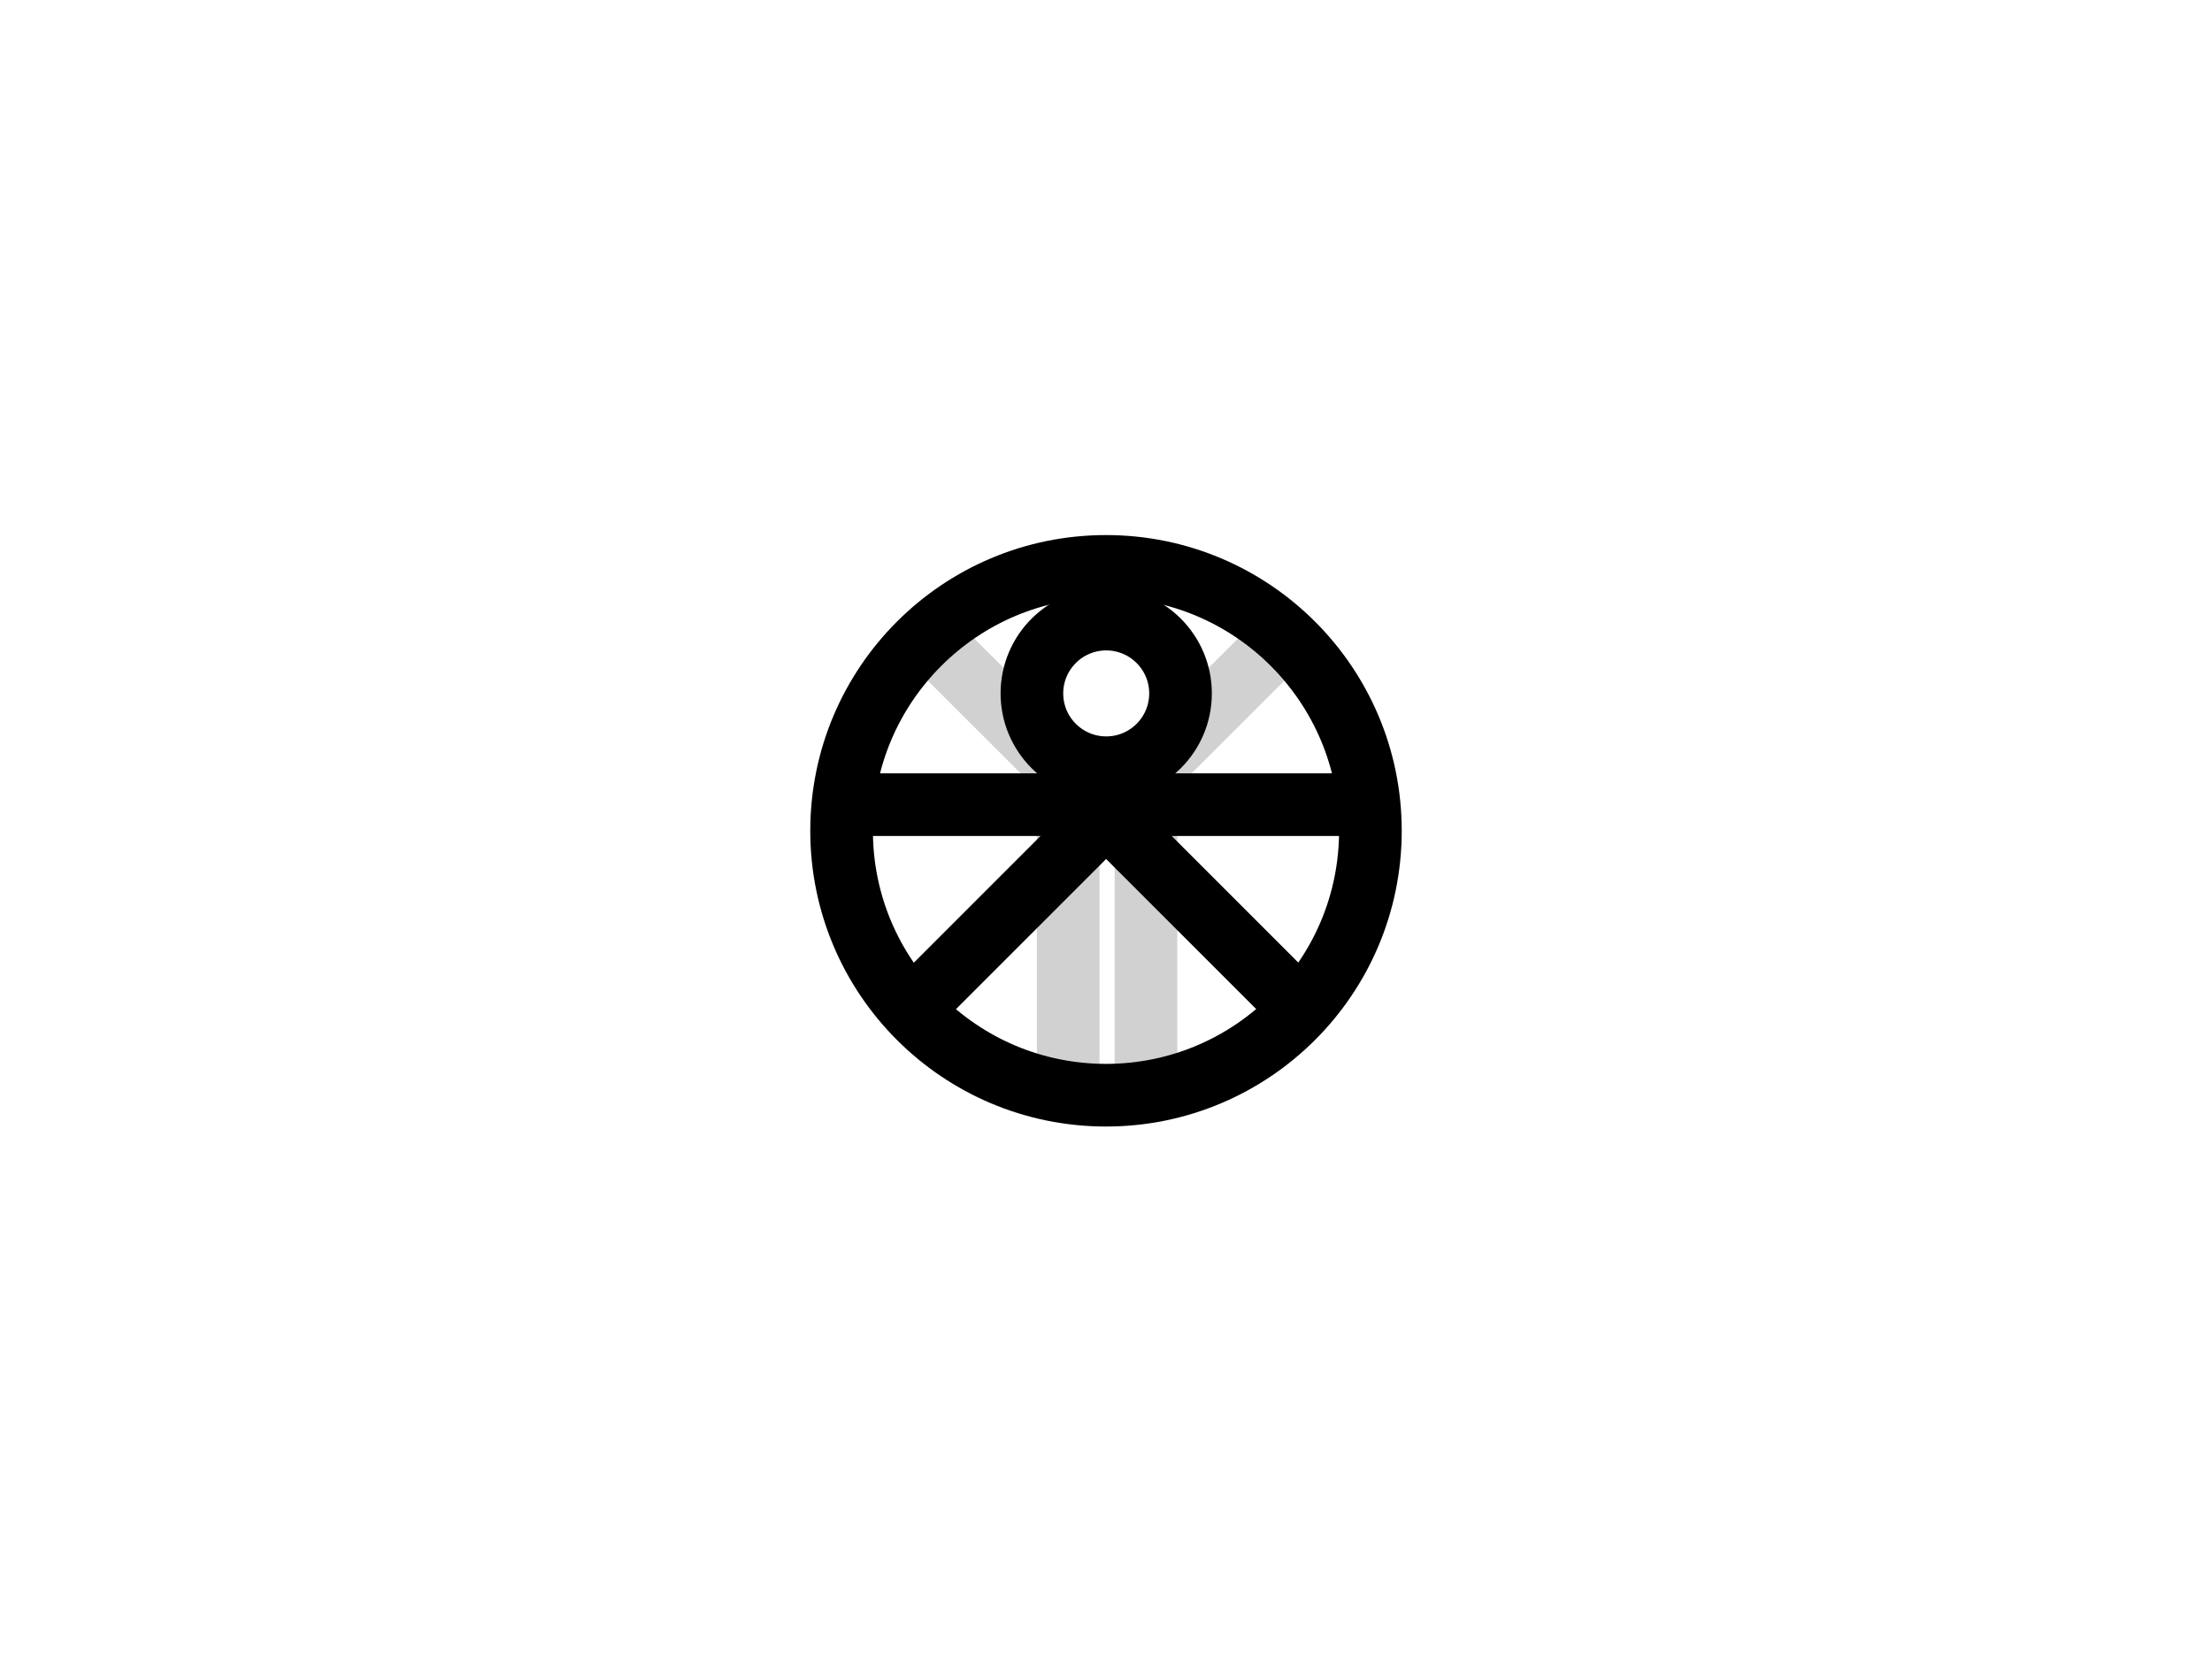
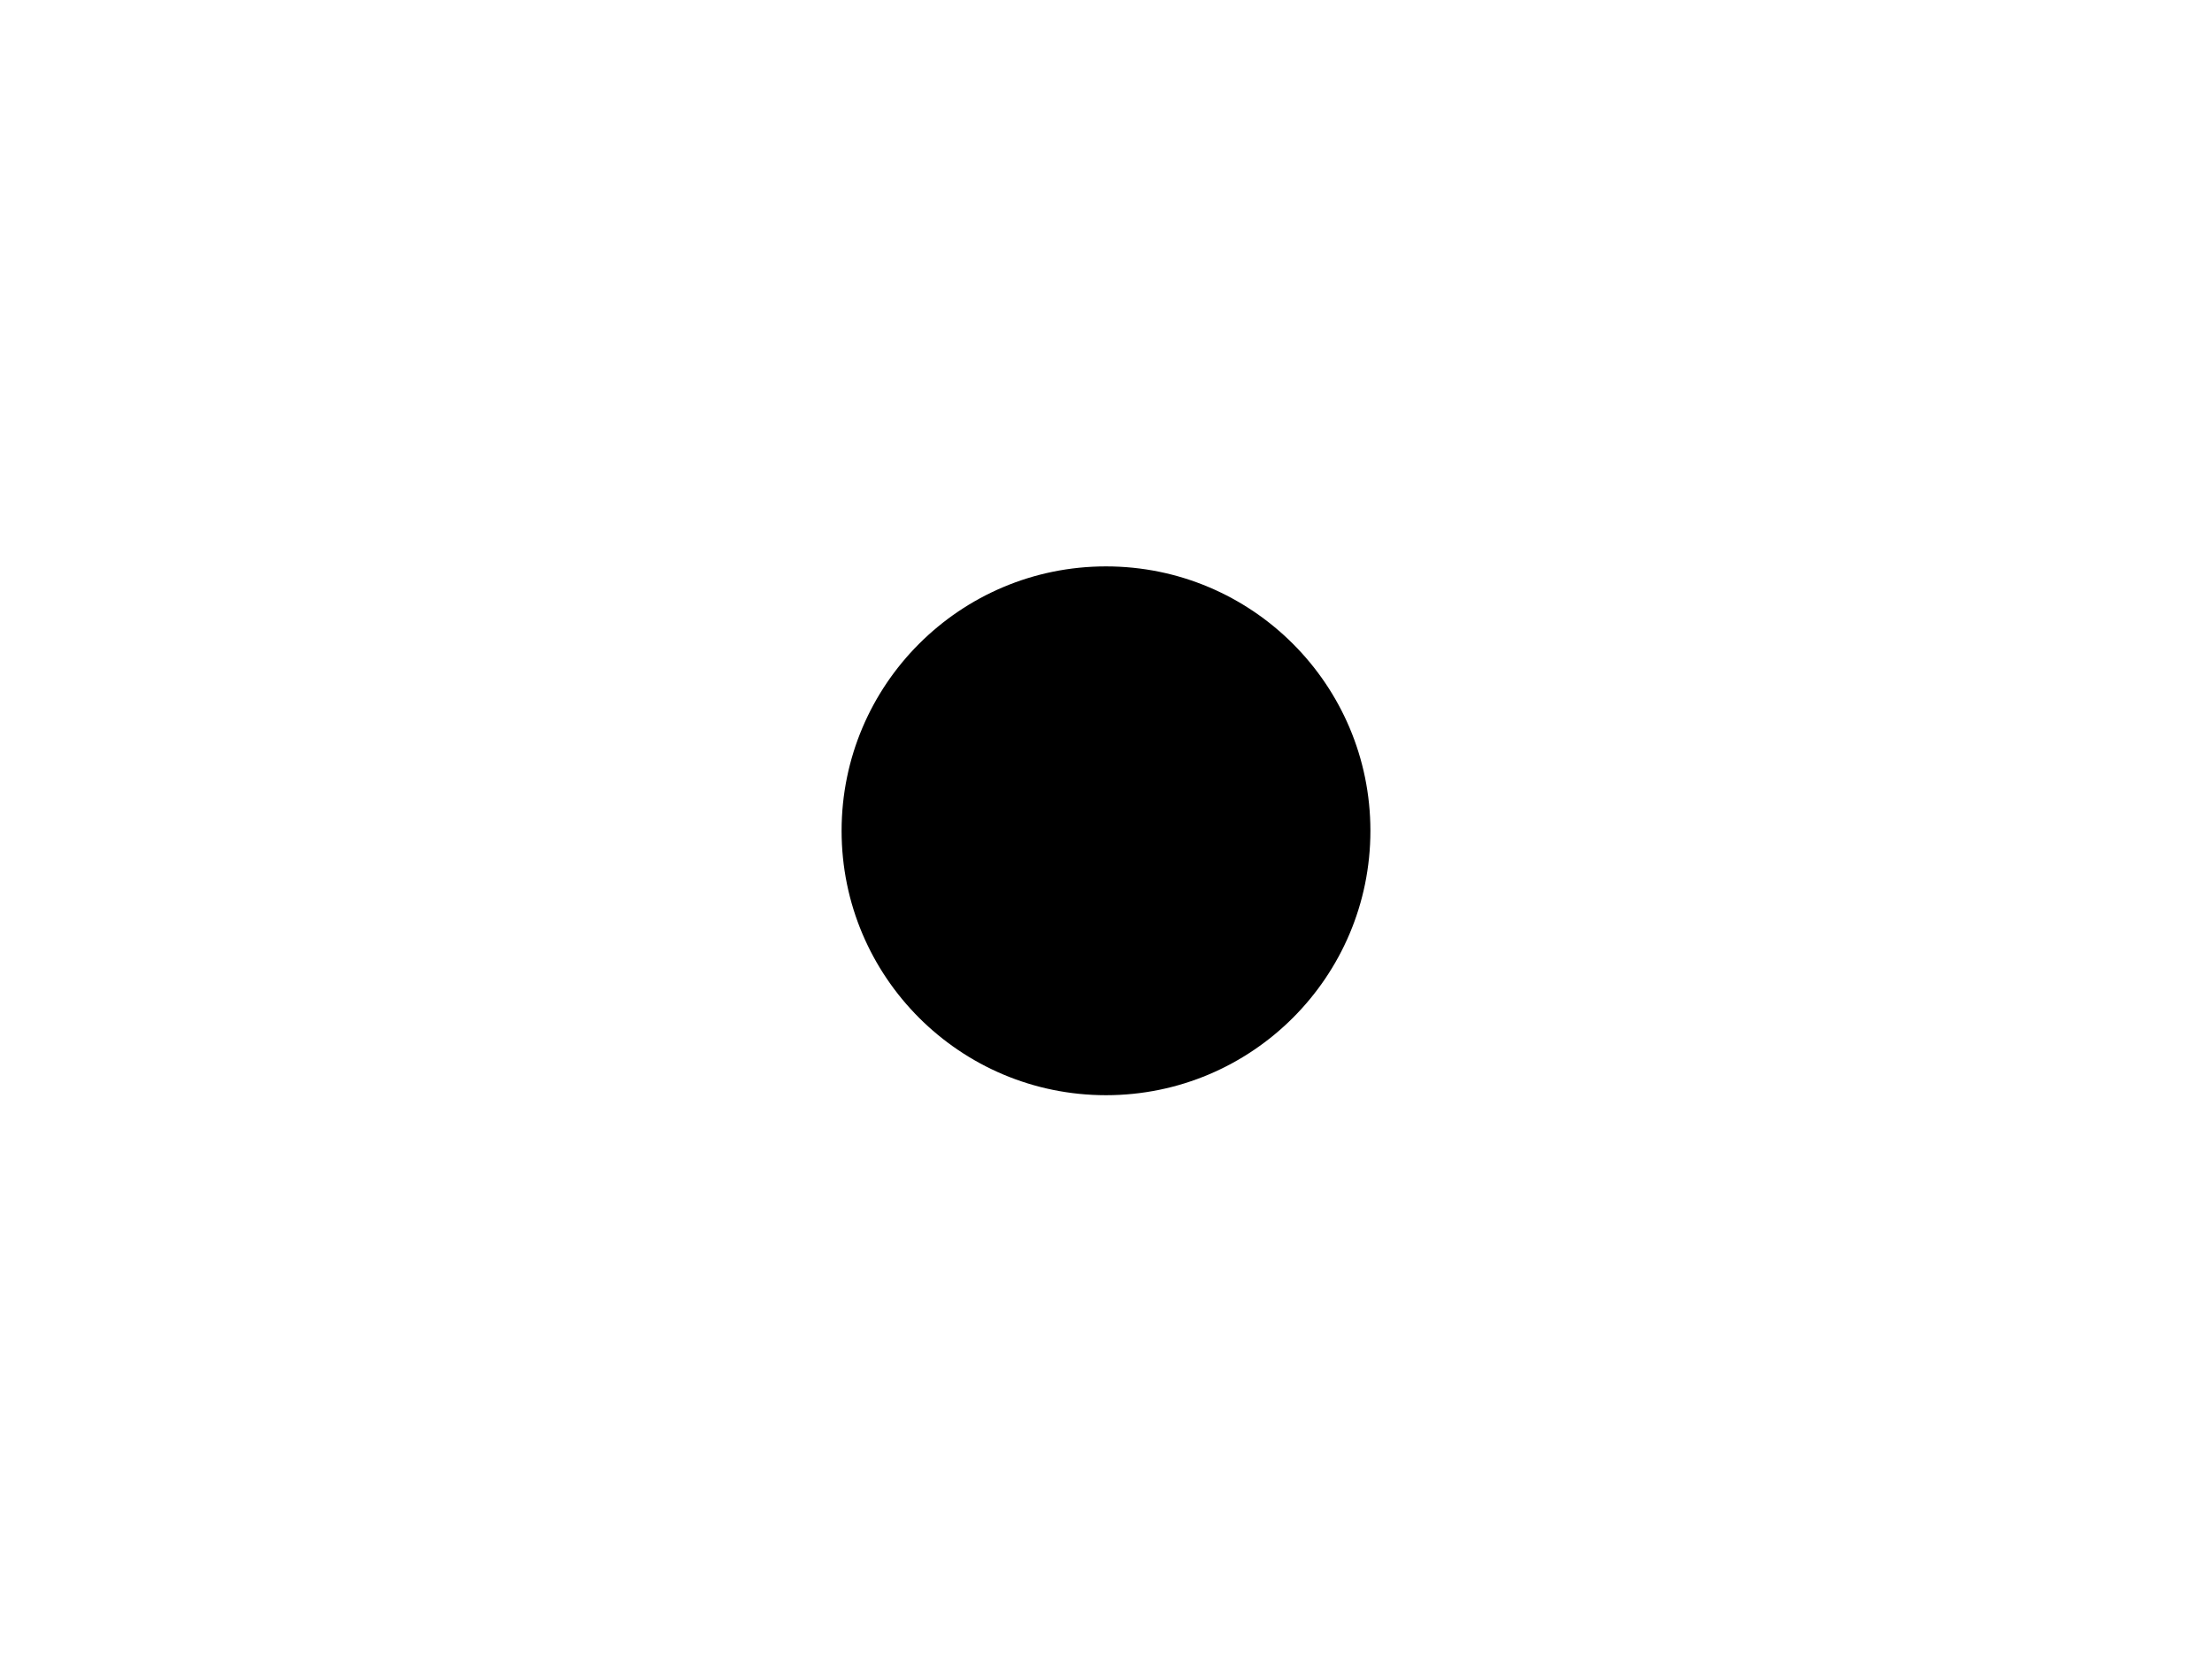
- <svg xmlns="http://www.w3.org/2000/svg" version="1.1" id="rj" x="0px" y="0px" width="1024px" height="768px" viewBox="0 0 1024 768" style="enable-background:new 0 0 1024 768;" xml:space="preserve">
-   <style type="text/css">
- 
- 	.st0{fill:none;stroke:#000000;stroke-width:29;stroke-miterlimit:10;}
- 	.st1{fill:none;stroke:#D1D1D1;stroke-width:29;stroke-miterlimit:10;}
- 
- </style>
-   <line id="grey-left-leg" class="st1" x1="494.5" y1="360" x2="494.5" y2="506" />
-   <line id="grey-right-leg" class="st1" x1="530.5" y1="365" x2="530.5" y2="502" />
-   <line id="grey-right-arm" class="st1" x1="508.6" y1="380.5" x2="590.8" y2="298.4" />
-   <line id="grey-left-arm" class="st1" x1="515.5" y1="380.5" x2="429.5" y2="294.6" />
-   <circle id="outer_rim" class="st0" cx="512" cy="384.6" r="122.4" />
-   <circle id="head" class="st0" cx="512.1" cy="321" r="34.4" />
-   <line id="arms" class="st0" x1="397" y1="372.5" x2="627" y2="372.5" />
-   <line id="left-leg" class="st0" x1="530.6" y1="358.6" x2="419" y2="470.2" />
-   <line id="right-leg" class="st0" x1="494.5" y1="359.6" x2="604.1" y2="469.2" />
+ <svg version="1.1" id="svg-logo" class="svg-logo-container" x="0px" y="0px" width="1024px" height="768px" viewBox="0 0 1024 768" style="enable-background:new 0 0 1024 768;" xml:space="preserve">
+   <g id="svg-grey-bg-man">
+     <line id="grey-left-leg" class="grey-bg-man" x1="494.5" y1="360" x2="494.5" y2="506" />
+     <line id="grey-right-leg" class="grey-bg-man" x1="530.5" y1="365" x2="530.5" y2="502" />
+     <line id="grey-right-arm" class="grey-bg-man" x1="508.6" y1="380.5" x2="590.8" y2="298.4" />
+     <line id="grey-left-arm" class="grey-bg-man" x1="515.5" y1="380.5" x2="429.5" y2="294.6" />
+     <line id="arms" class="black-fg-man" x1="397" y1="372.5" x2="627" y2="372.5" />
+   </g>
+   <g id="svg-black-fg-man">
+     <line id="left-leg" class="black-fg-man" x1="530.6" y1="358.6" x2="419" y2="470.2" />
+     <line id="right-leg" class="black-fg-man" x1="494.5" y1="359.6" x2="604.1" y2="469.2" />
+     <circle id="head" class="black-fg-man" cx="512.1" cy="321" r="34.4" />
+     <circle id="outer_rim" class="black-fg-man" cx="512" cy="384.6" r="122.4" />
+   </g>
</svg>
